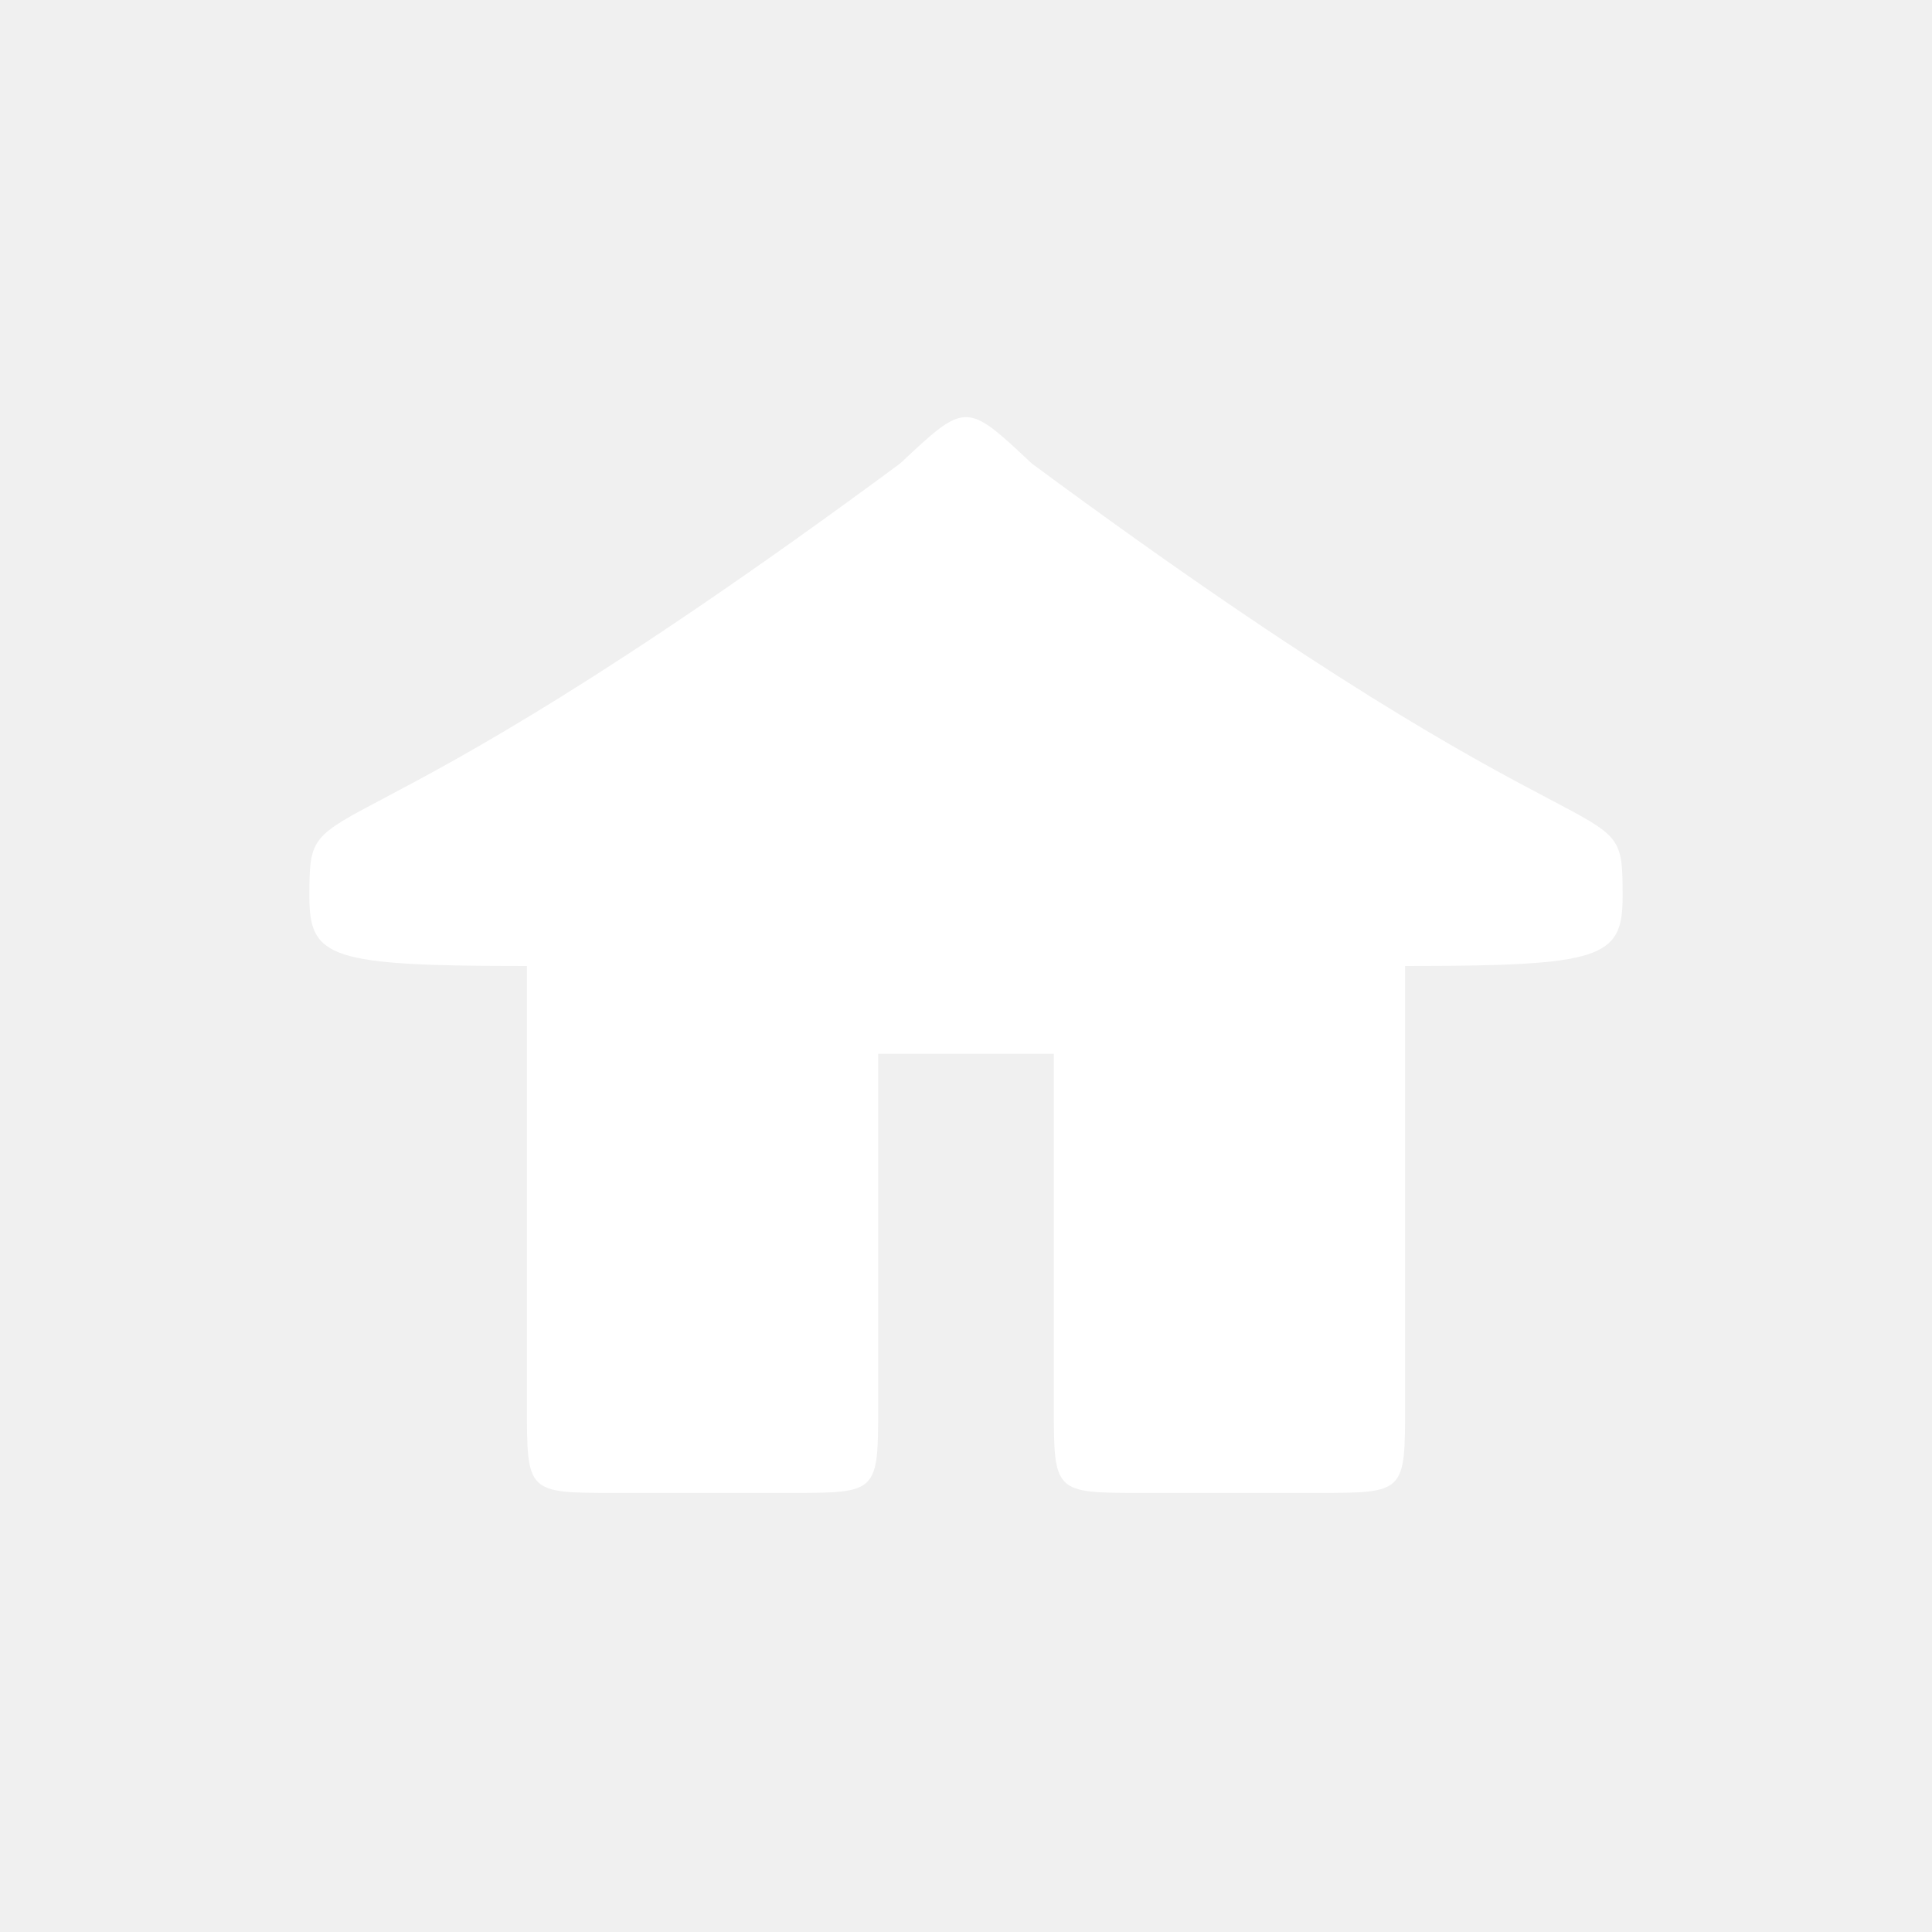
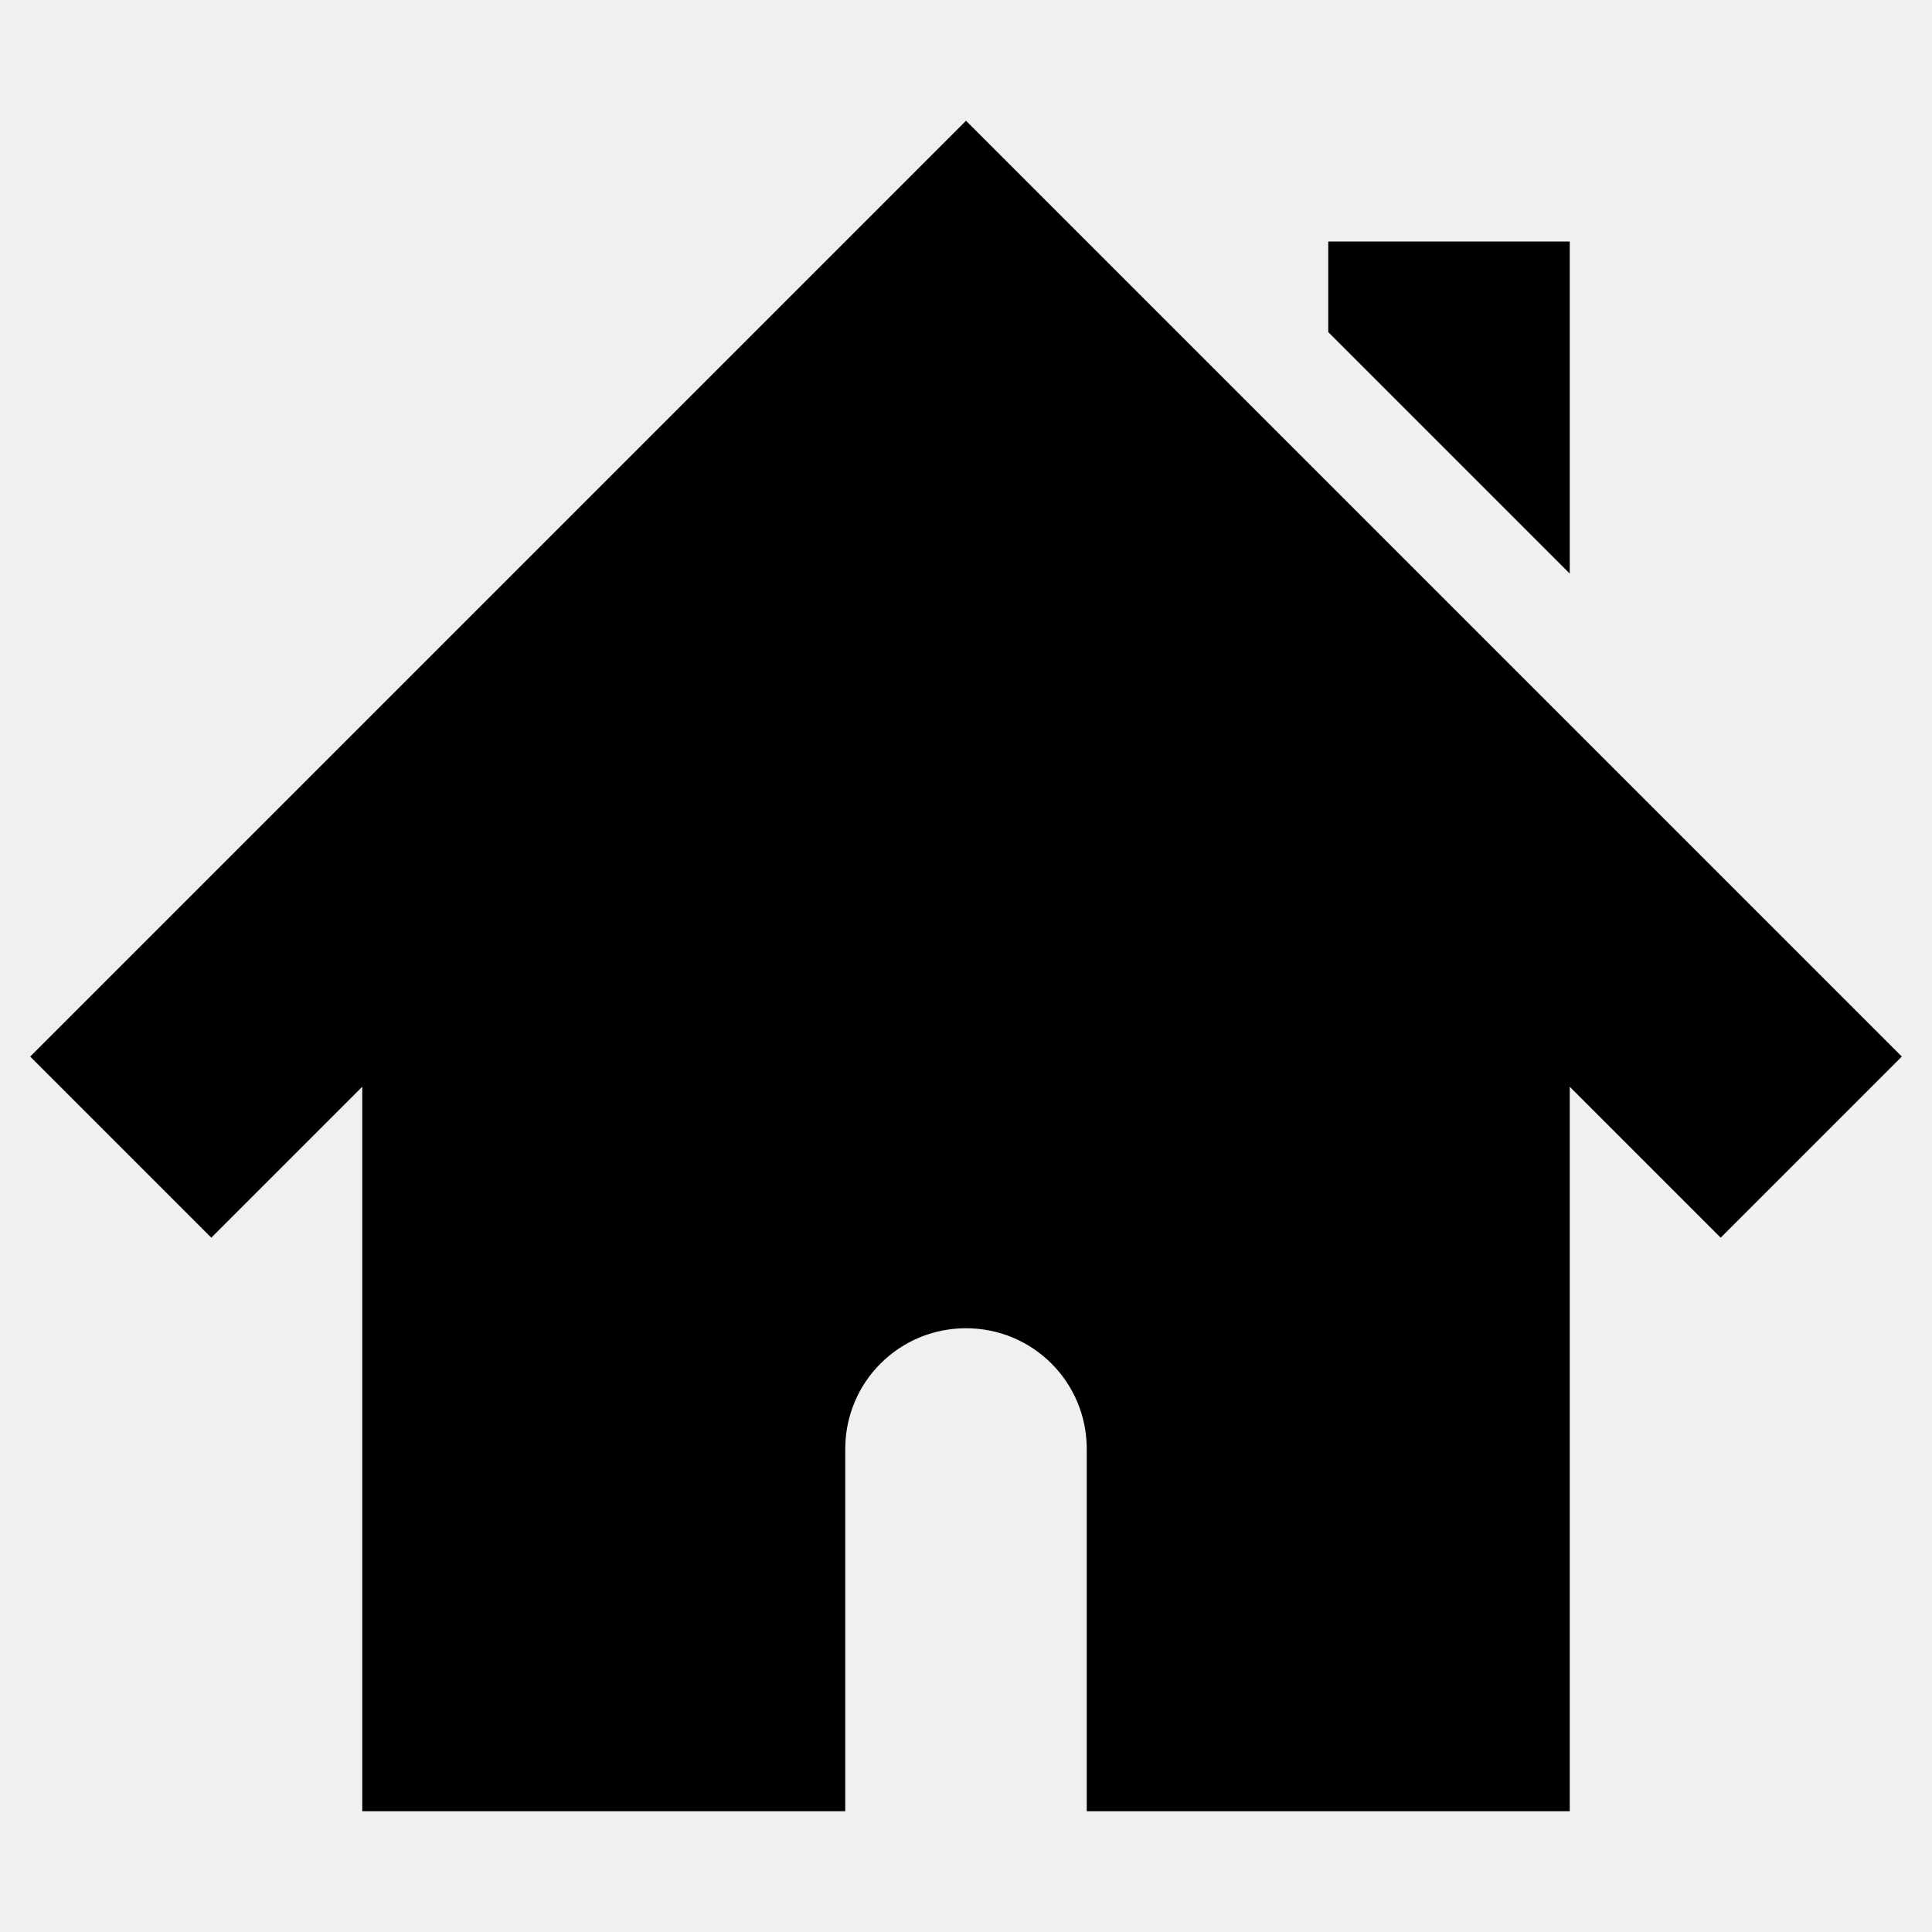
- <svg xmlns="http://www.w3.org/2000/svg" width="22" height="22" viewBox="0 0 22 22" version="1.1">
-   <path d="M 10.251,5.277 C 3.607,10.189 3.523,8.855 3.523,10.209 3.523,10.912 3.757,11 6,11 l 0,5 c 0,1 0,1 1,1 l 2,0 c 1,0 1,0 1,-1 l 0,-4 c 1.247,0 0.753,0 2,0 l 0,4 c 0,1 0,1 1,1 l 2,0 c 1,0 1,0 1,-1 l 0,-5 c 2.243,0 2.477,-0.088 2.477,-0.791 0,-1.357 -0.055,0.003 -6.729,-4.932 C 11,4.574 11,4.574 10.251,5.277 Z" style="fill:#ffffff;fill-opacity:1" />
+ <svg xmlns="http://www.w3.org/2000/svg" version="1.1" width="16" height="16" id="svg3814">
+   <defs id="defs3816" />
+   <style id="current-color-scheme" type="text/css">.ColorScheme-Text { color:#4d4d4d; }</style>
+   <path d="M 8,1 0.25,8.75 1.75,10.25 3,9 l 0,6 4,0 0,-3 c 0,-0.554 0.446,-1 1,-1 0.554,0 1,0.446 1,1 l 0,3 4,0 0,-6 1.25,1.25 1.5,-1.5 L 8,1 z m 3,1 0,0.75 2,2 L 13,2 11,2 z" id="path2998" style="fill:currentColor;fill-opacity:1;stroke:none" />
</svg>
